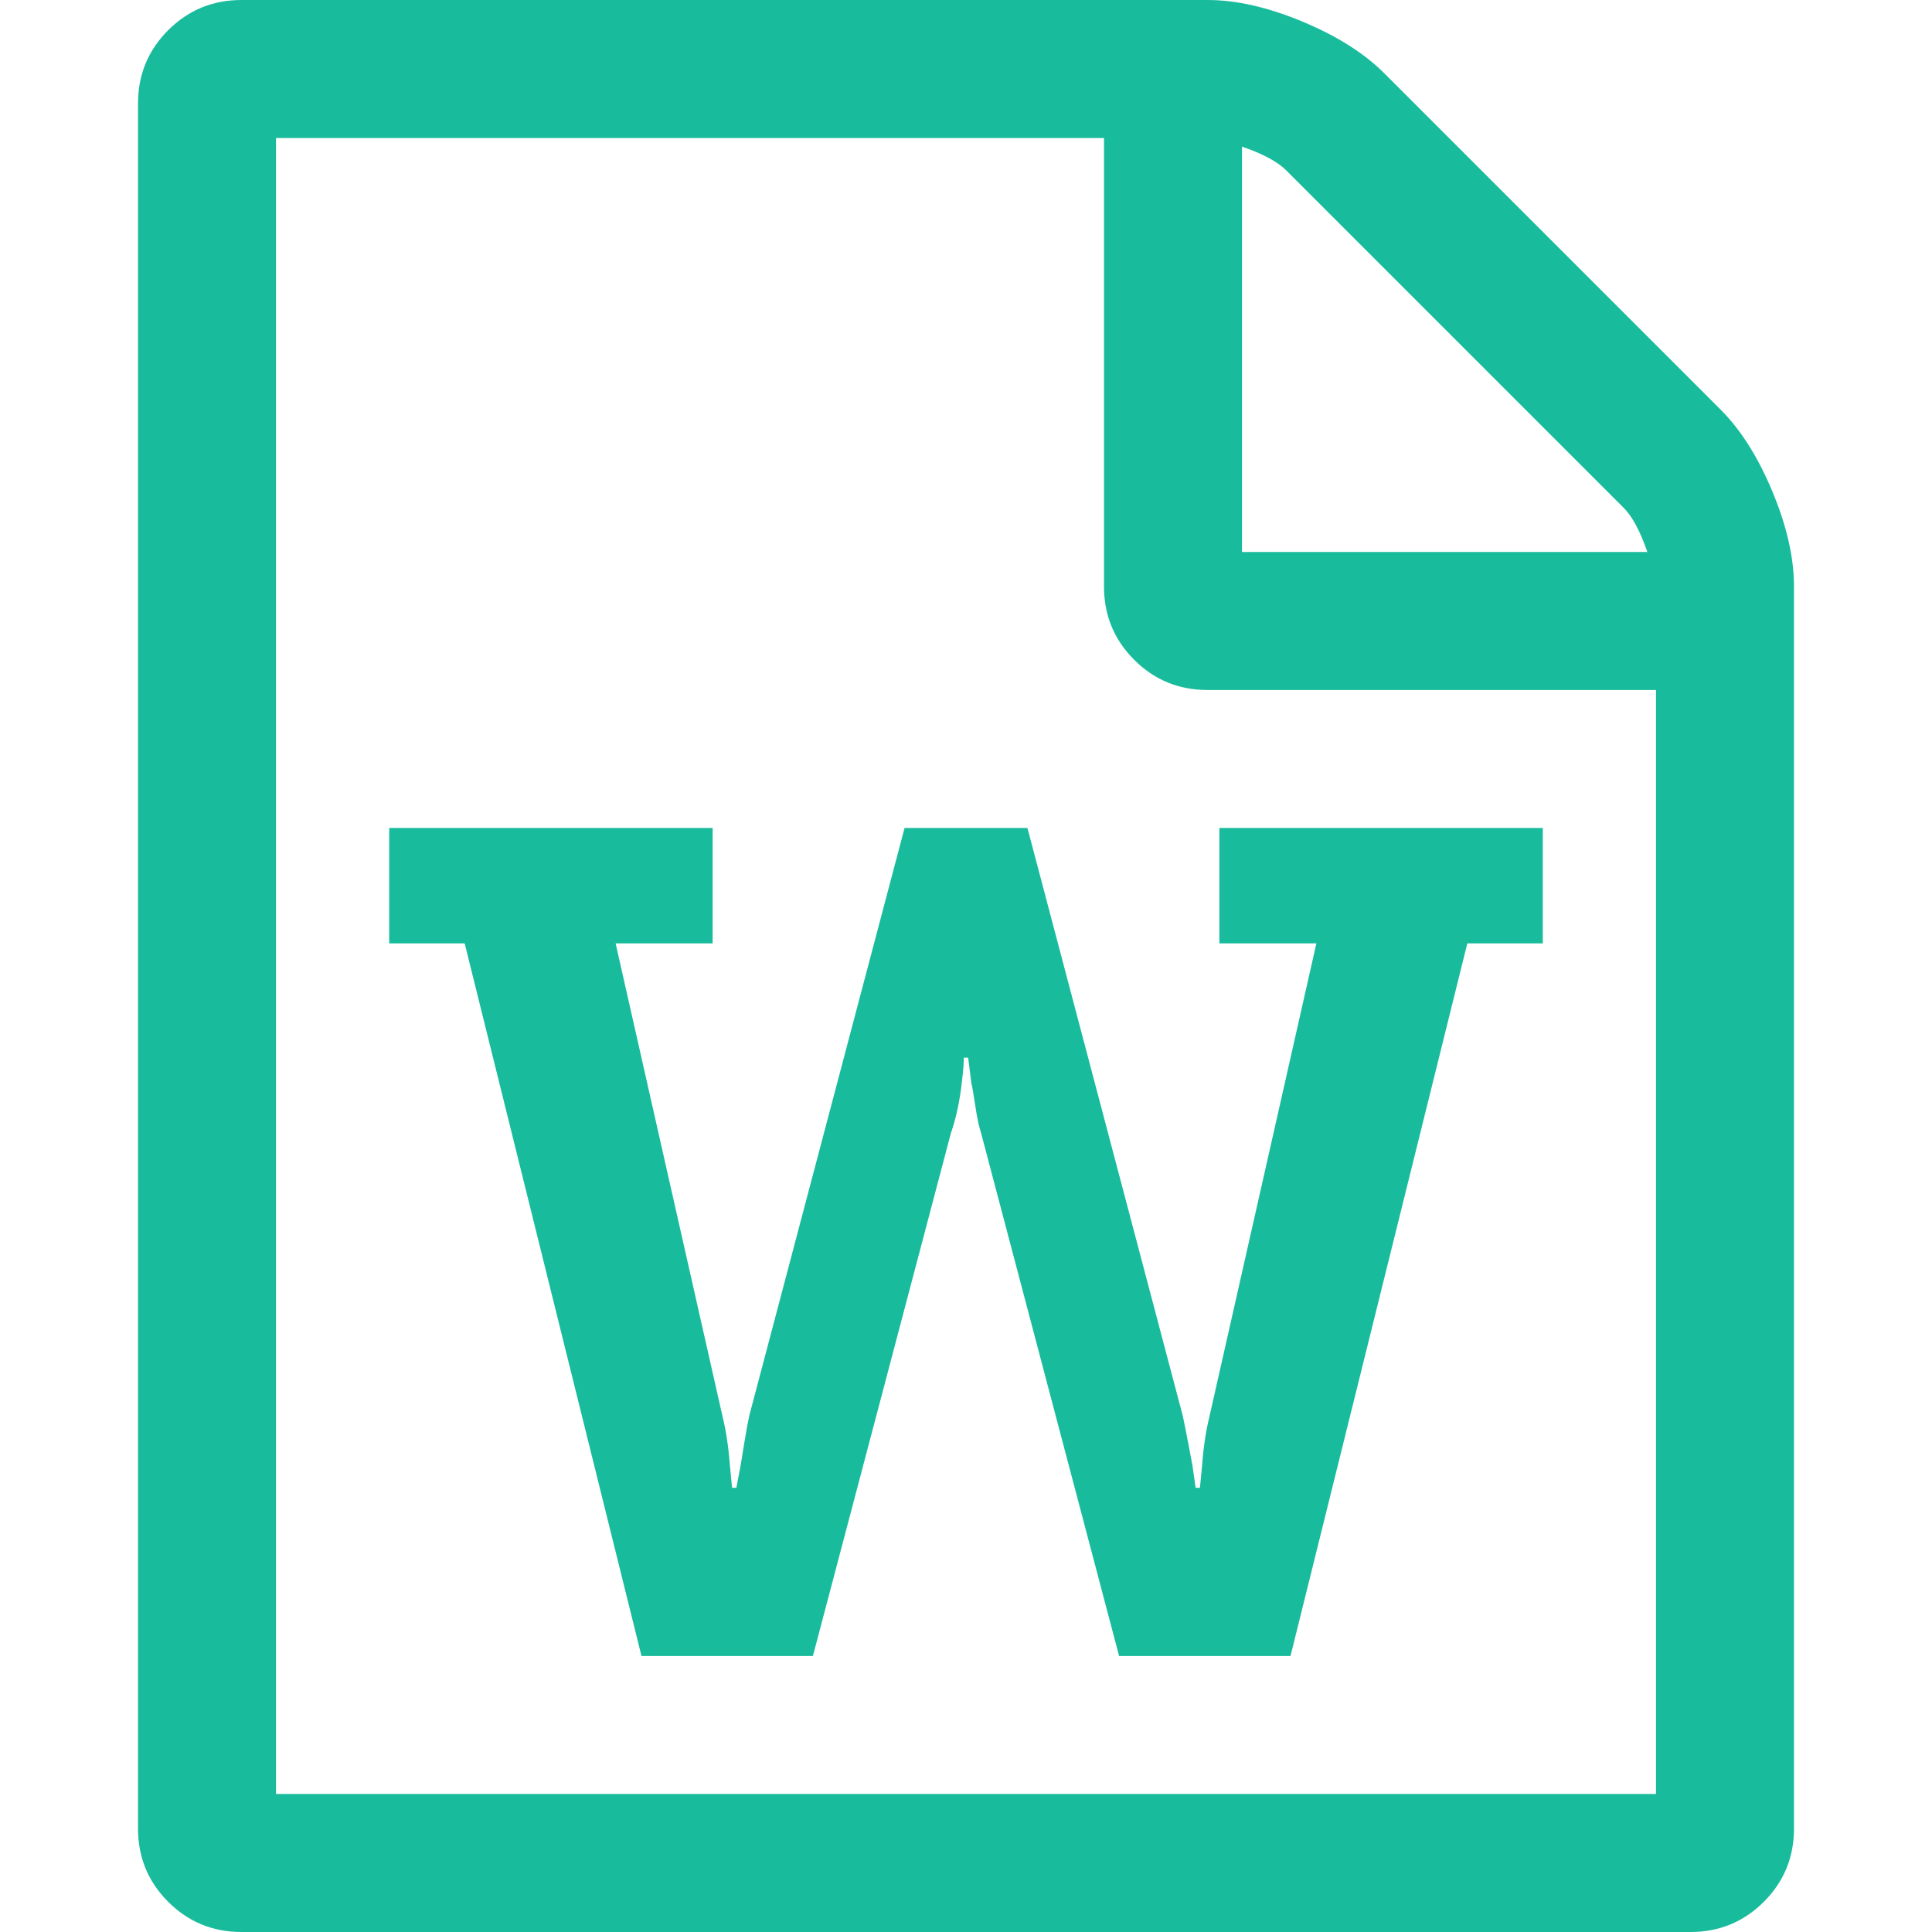
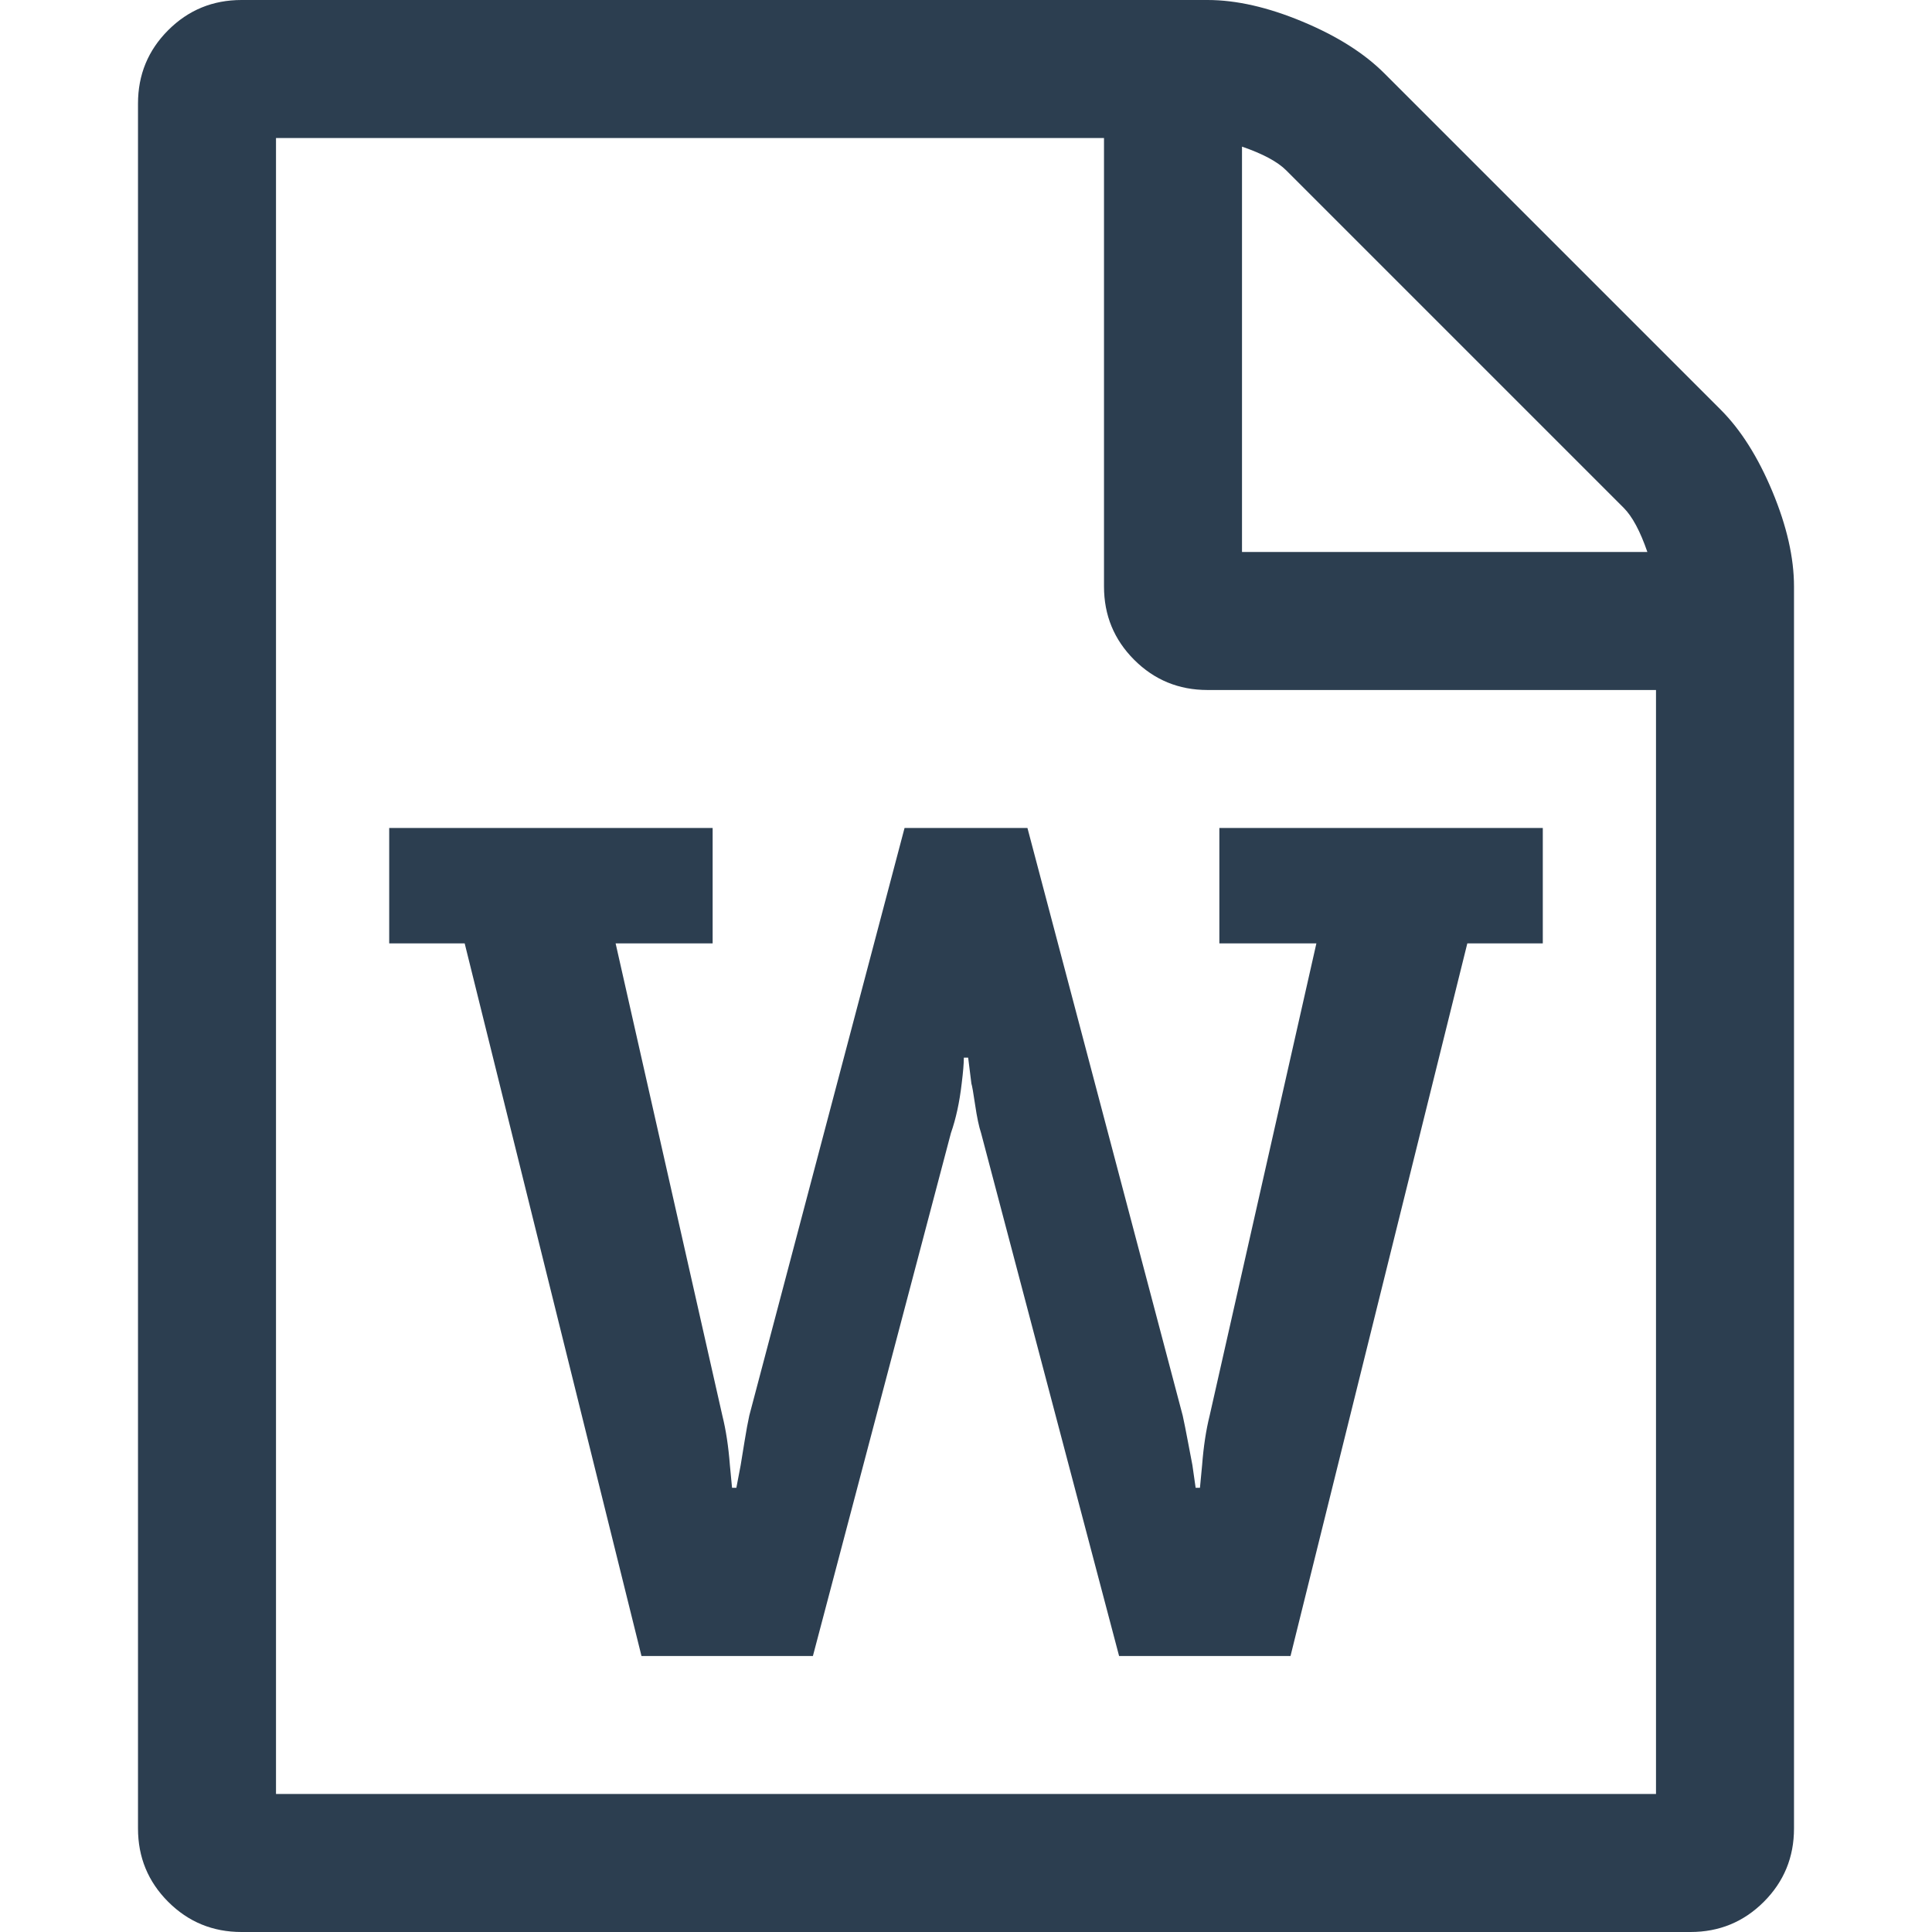
<svg xmlns="http://www.w3.org/2000/svg" width="1792" height="1792" viewBox="0 0 1792 1792">
-   <path fill="#18bc9c" d="M1596 380q28 28 48 76t20 88v1152q0 40-28 68t-68 28h-1344q-40 0-68-28t-28-68v-1600q0-40 28-68t68-28h896q40 0 88 20t76 48zm-444-244v376h376q-10-29-22-41l-313-313q-12-12-41-22zm384 1528v-1024h-416q-40 0-68-28t-28-68v-416h-768v1536h1280zm-1175-896v107h70l164 661h159l128-485q7-20 10-46 2-16 2-24h4l3 24q1 3 3.5 20t5.5 26l128 485h159l164-661h70v-107h-300v107h90l-99 438q-5 20-7 46l-2 21h-4l-3-21q-1-5-4-21t-5-25l-144-545h-114l-144 545q-2 9-4.5 24.5t-3.5 21.5l-4 21h-4l-2-21q-2-26-7-46l-99-438h90v-107h-300z" />
+   <path fill="#2c3e50" d="M1596 380q28 28 48 76t20 88v1152q0 40-28 68t-68 28h-1344q-40 0-68-28t-28-68v-1600q0-40 28-68t68-28h896q40 0 88 20t76 48zm-444-244v376h376q-10-29-22-41l-313-313q-12-12-41-22zm384 1528v-1024h-416q-40 0-68-28t-28-68v-416h-768v1536h1280zm-1175-896v107h70l164 661h159l128-485q7-20 10-46 2-16 2-24h4l3 24q1 3 3.5 20t5.5 26l128 485h159l164-661h70v-107h-300v107h90l-99 438q-5 20-7 46l-2 21h-4l-3-21q-1-5-4-21t-5-25l-144-545h-114l-144 545q-2 9-4.5 24.5t-3.5 21.5l-4 21h-4l-2-21q-2-26-7-46l-99-438h90v-107h-300z" />
</svg>
